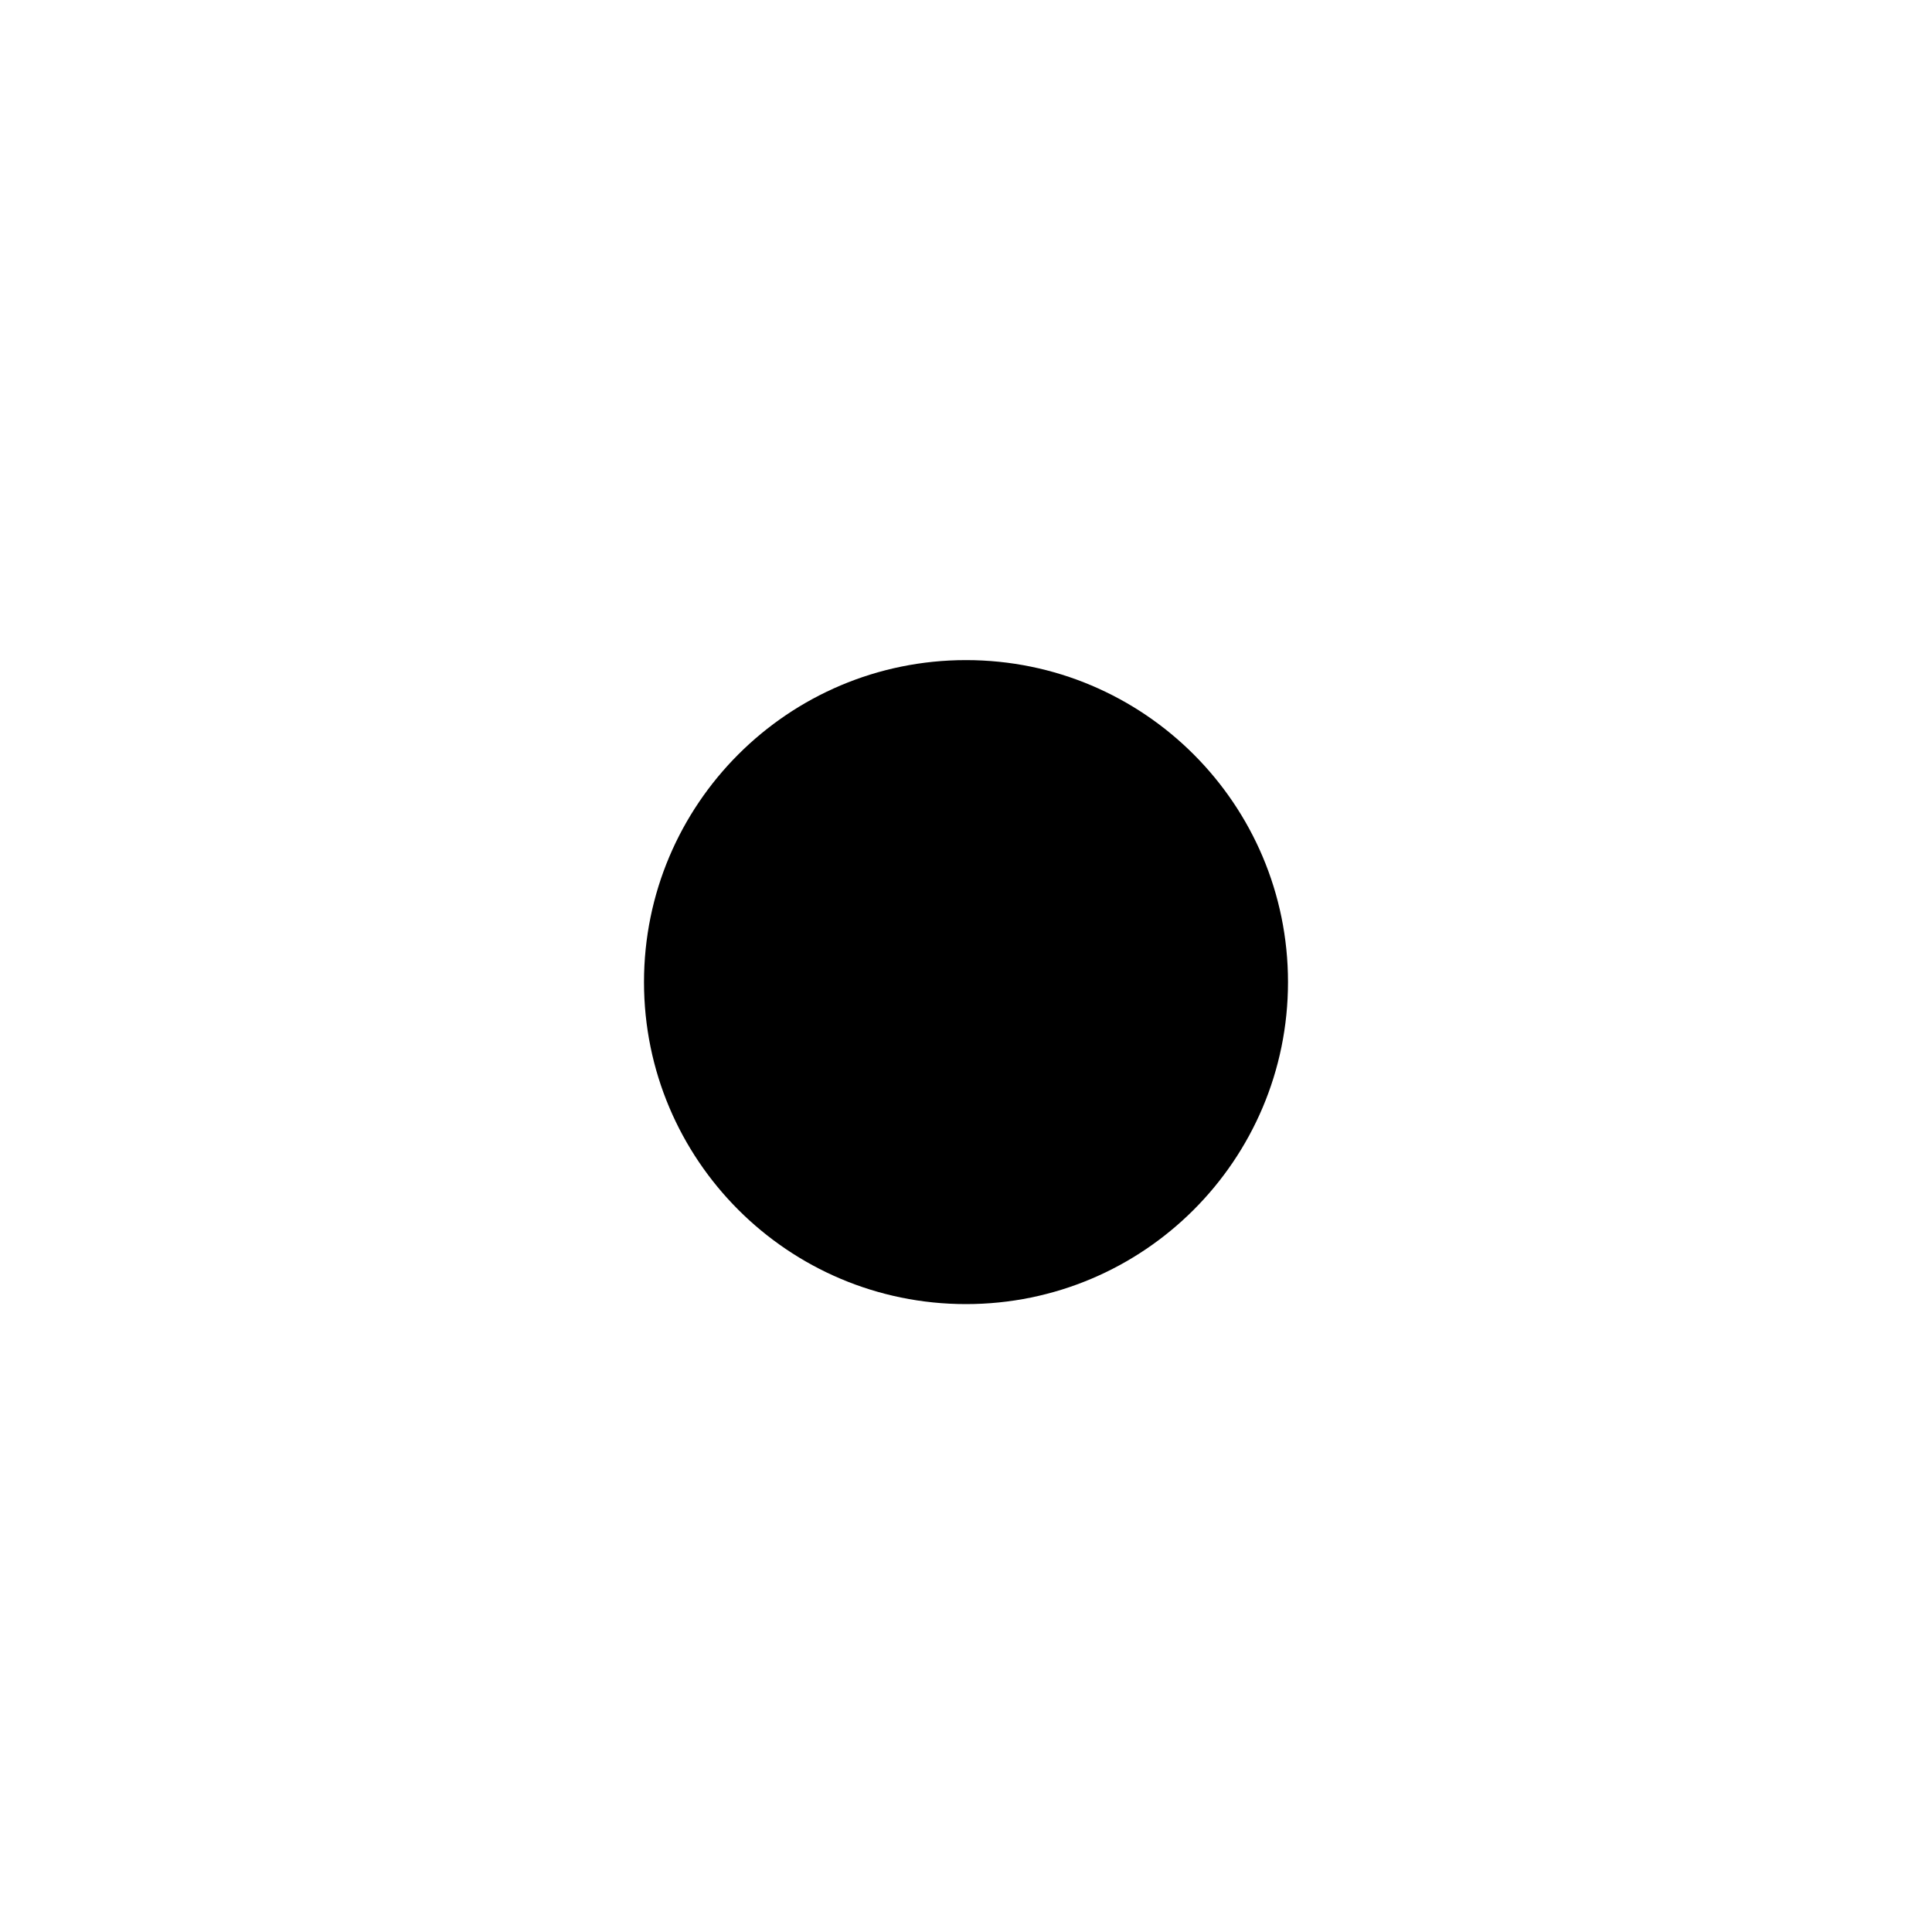
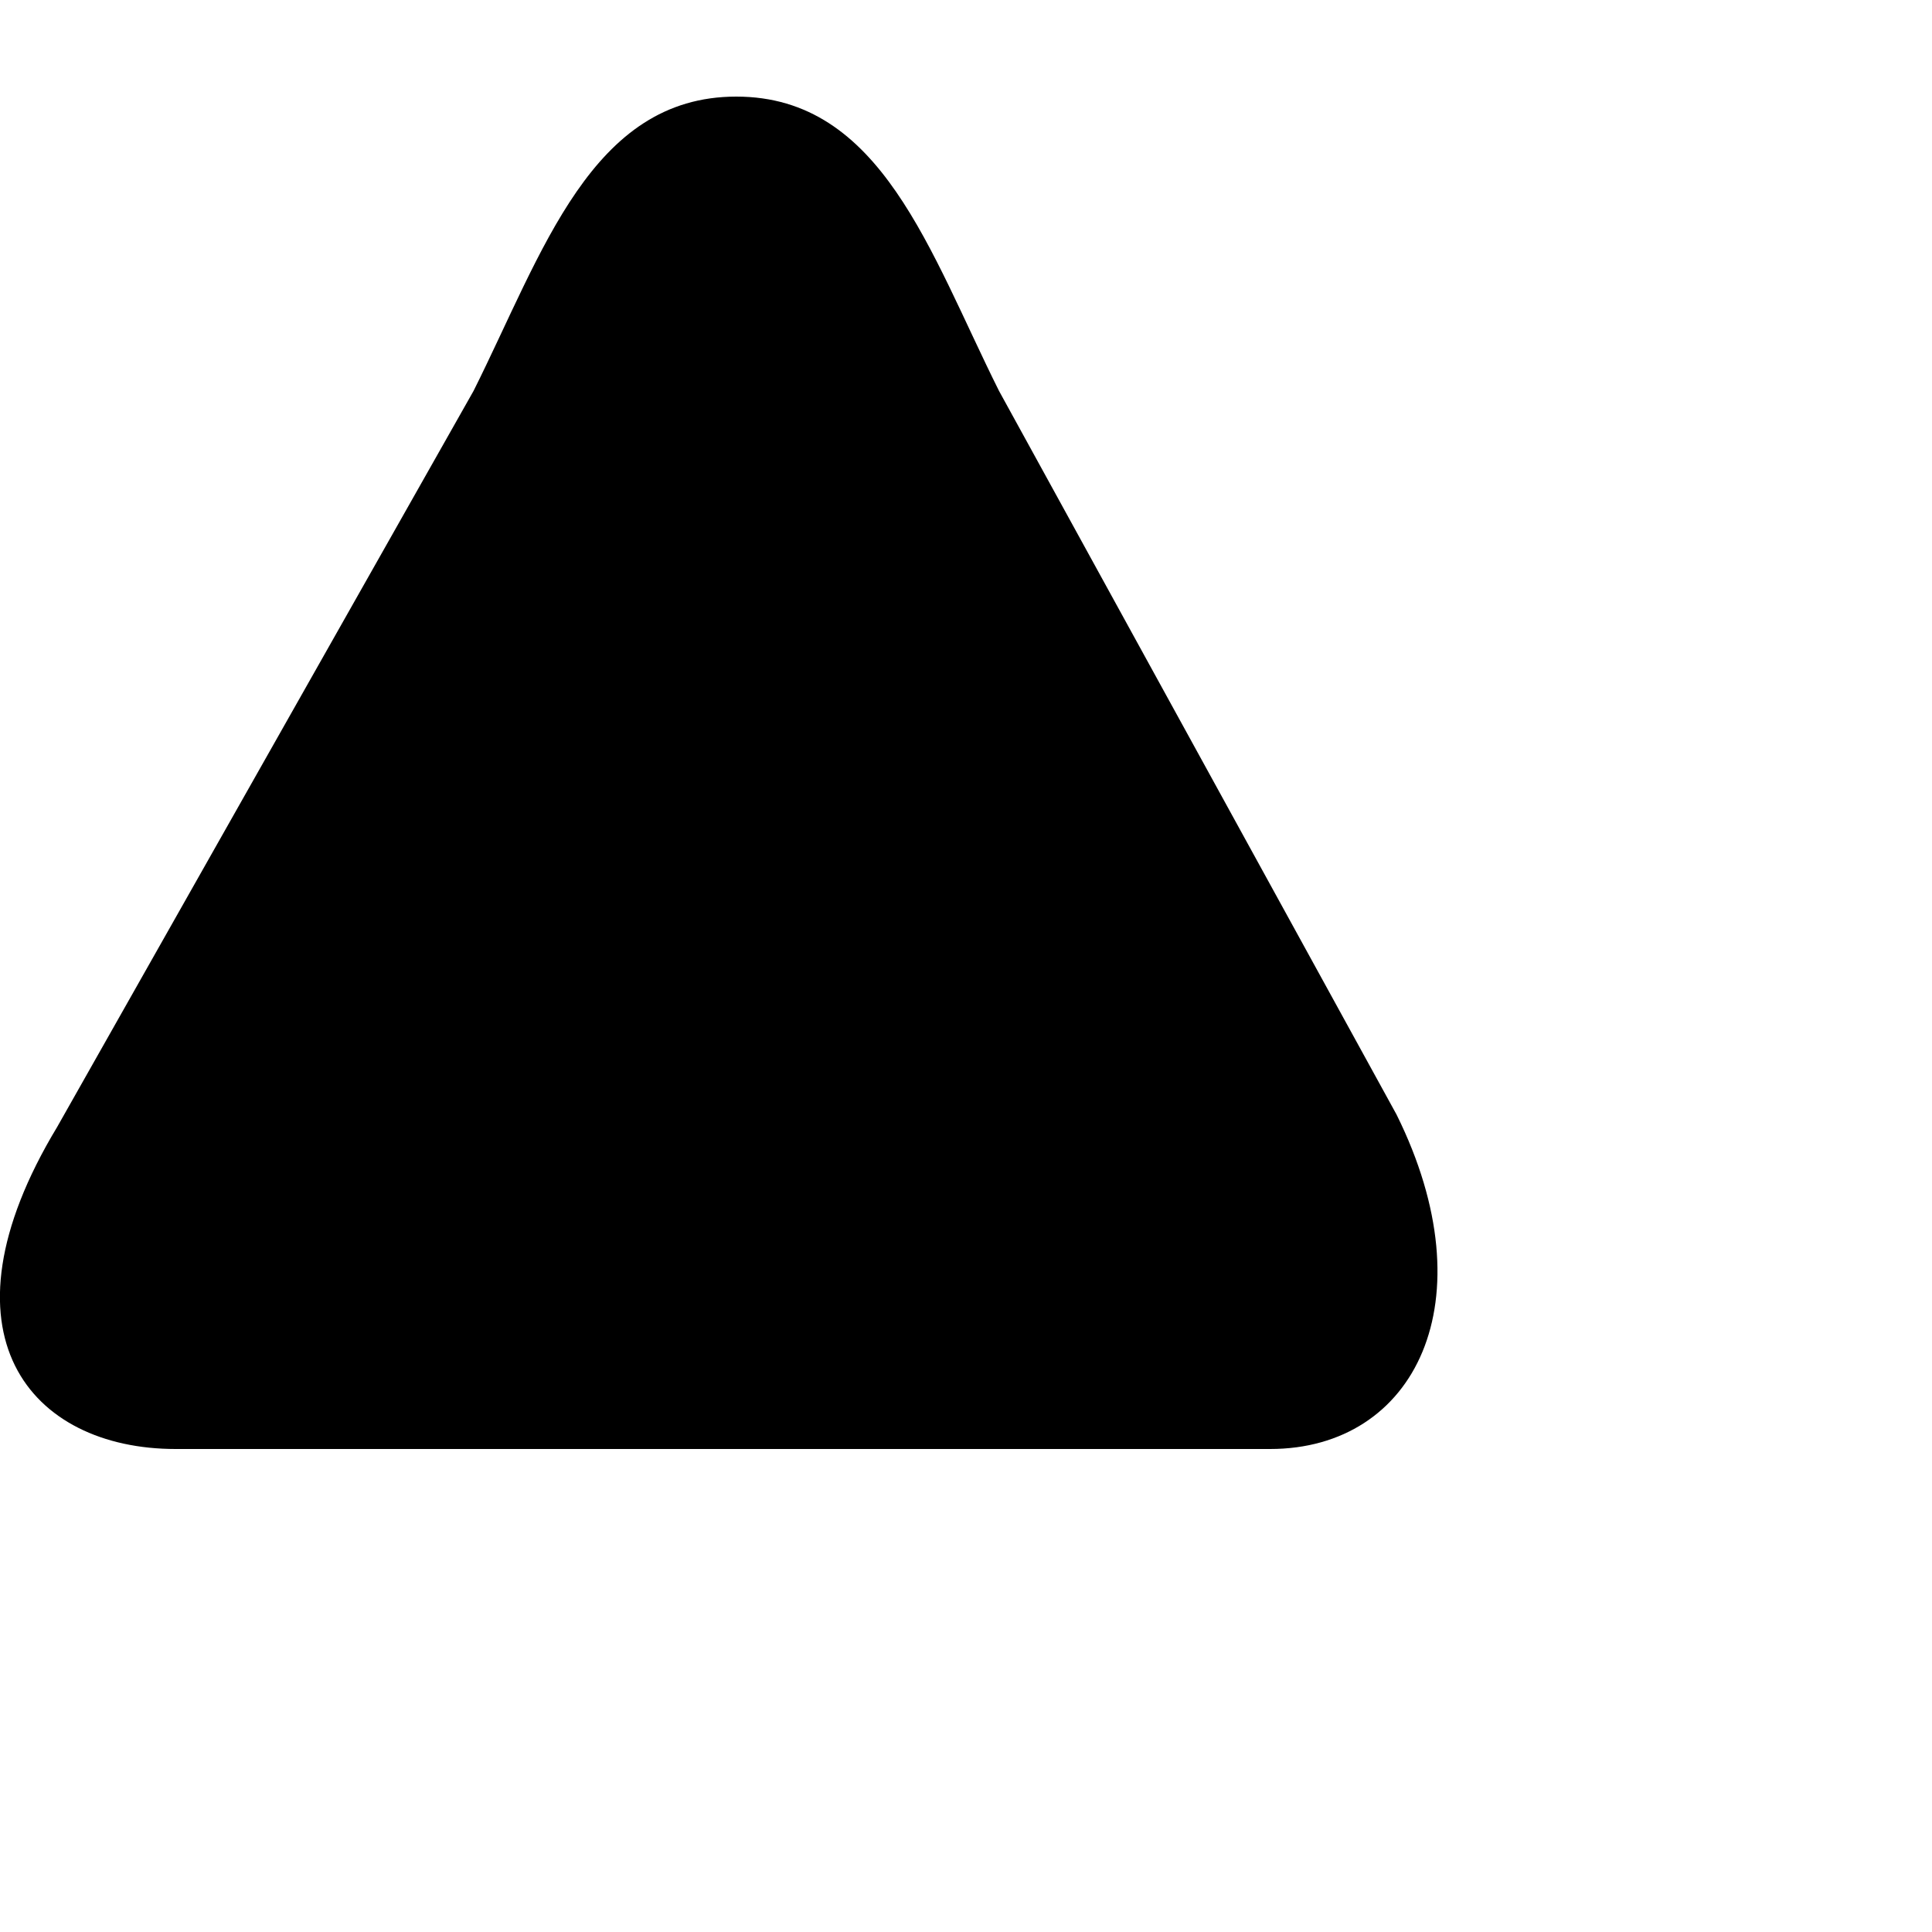
- <svg xmlns="http://www.w3.org/2000/svg" version="1.1" id="Layer_1" x="0px" y="0px" width="24px" height="24px" viewBox="0 0 24 24" enable-background="new 0 0 24 24" xml:space="preserve">
-   <circle fill="currentColor" cx="12" cy="12.2" r="4" />
+ <svg x="0px" y="0px" width="20px" height="20px" viewBox="0 0 20 20" enable-background="new 0 0 20 20">
+   <g>
+     <path d="M14.457,11.538C15.415,13.471,14.65,15,13.148,15H1.818c-1.502,0-2.522-1.188-1.226-3.334l4.31-7.619 C5.62,2.611,6.12,1,7.622,1l0,0c1.502,0,2.002,1.611,2.72,3.047L14.457,11.538z" />
+   </g>
+   <rect x="7" y="6" fill="currentColor" width="1" height="5" />
+   <rect x="7" y="12" fill="currentColor" width="1" height="1" />
</svg>
